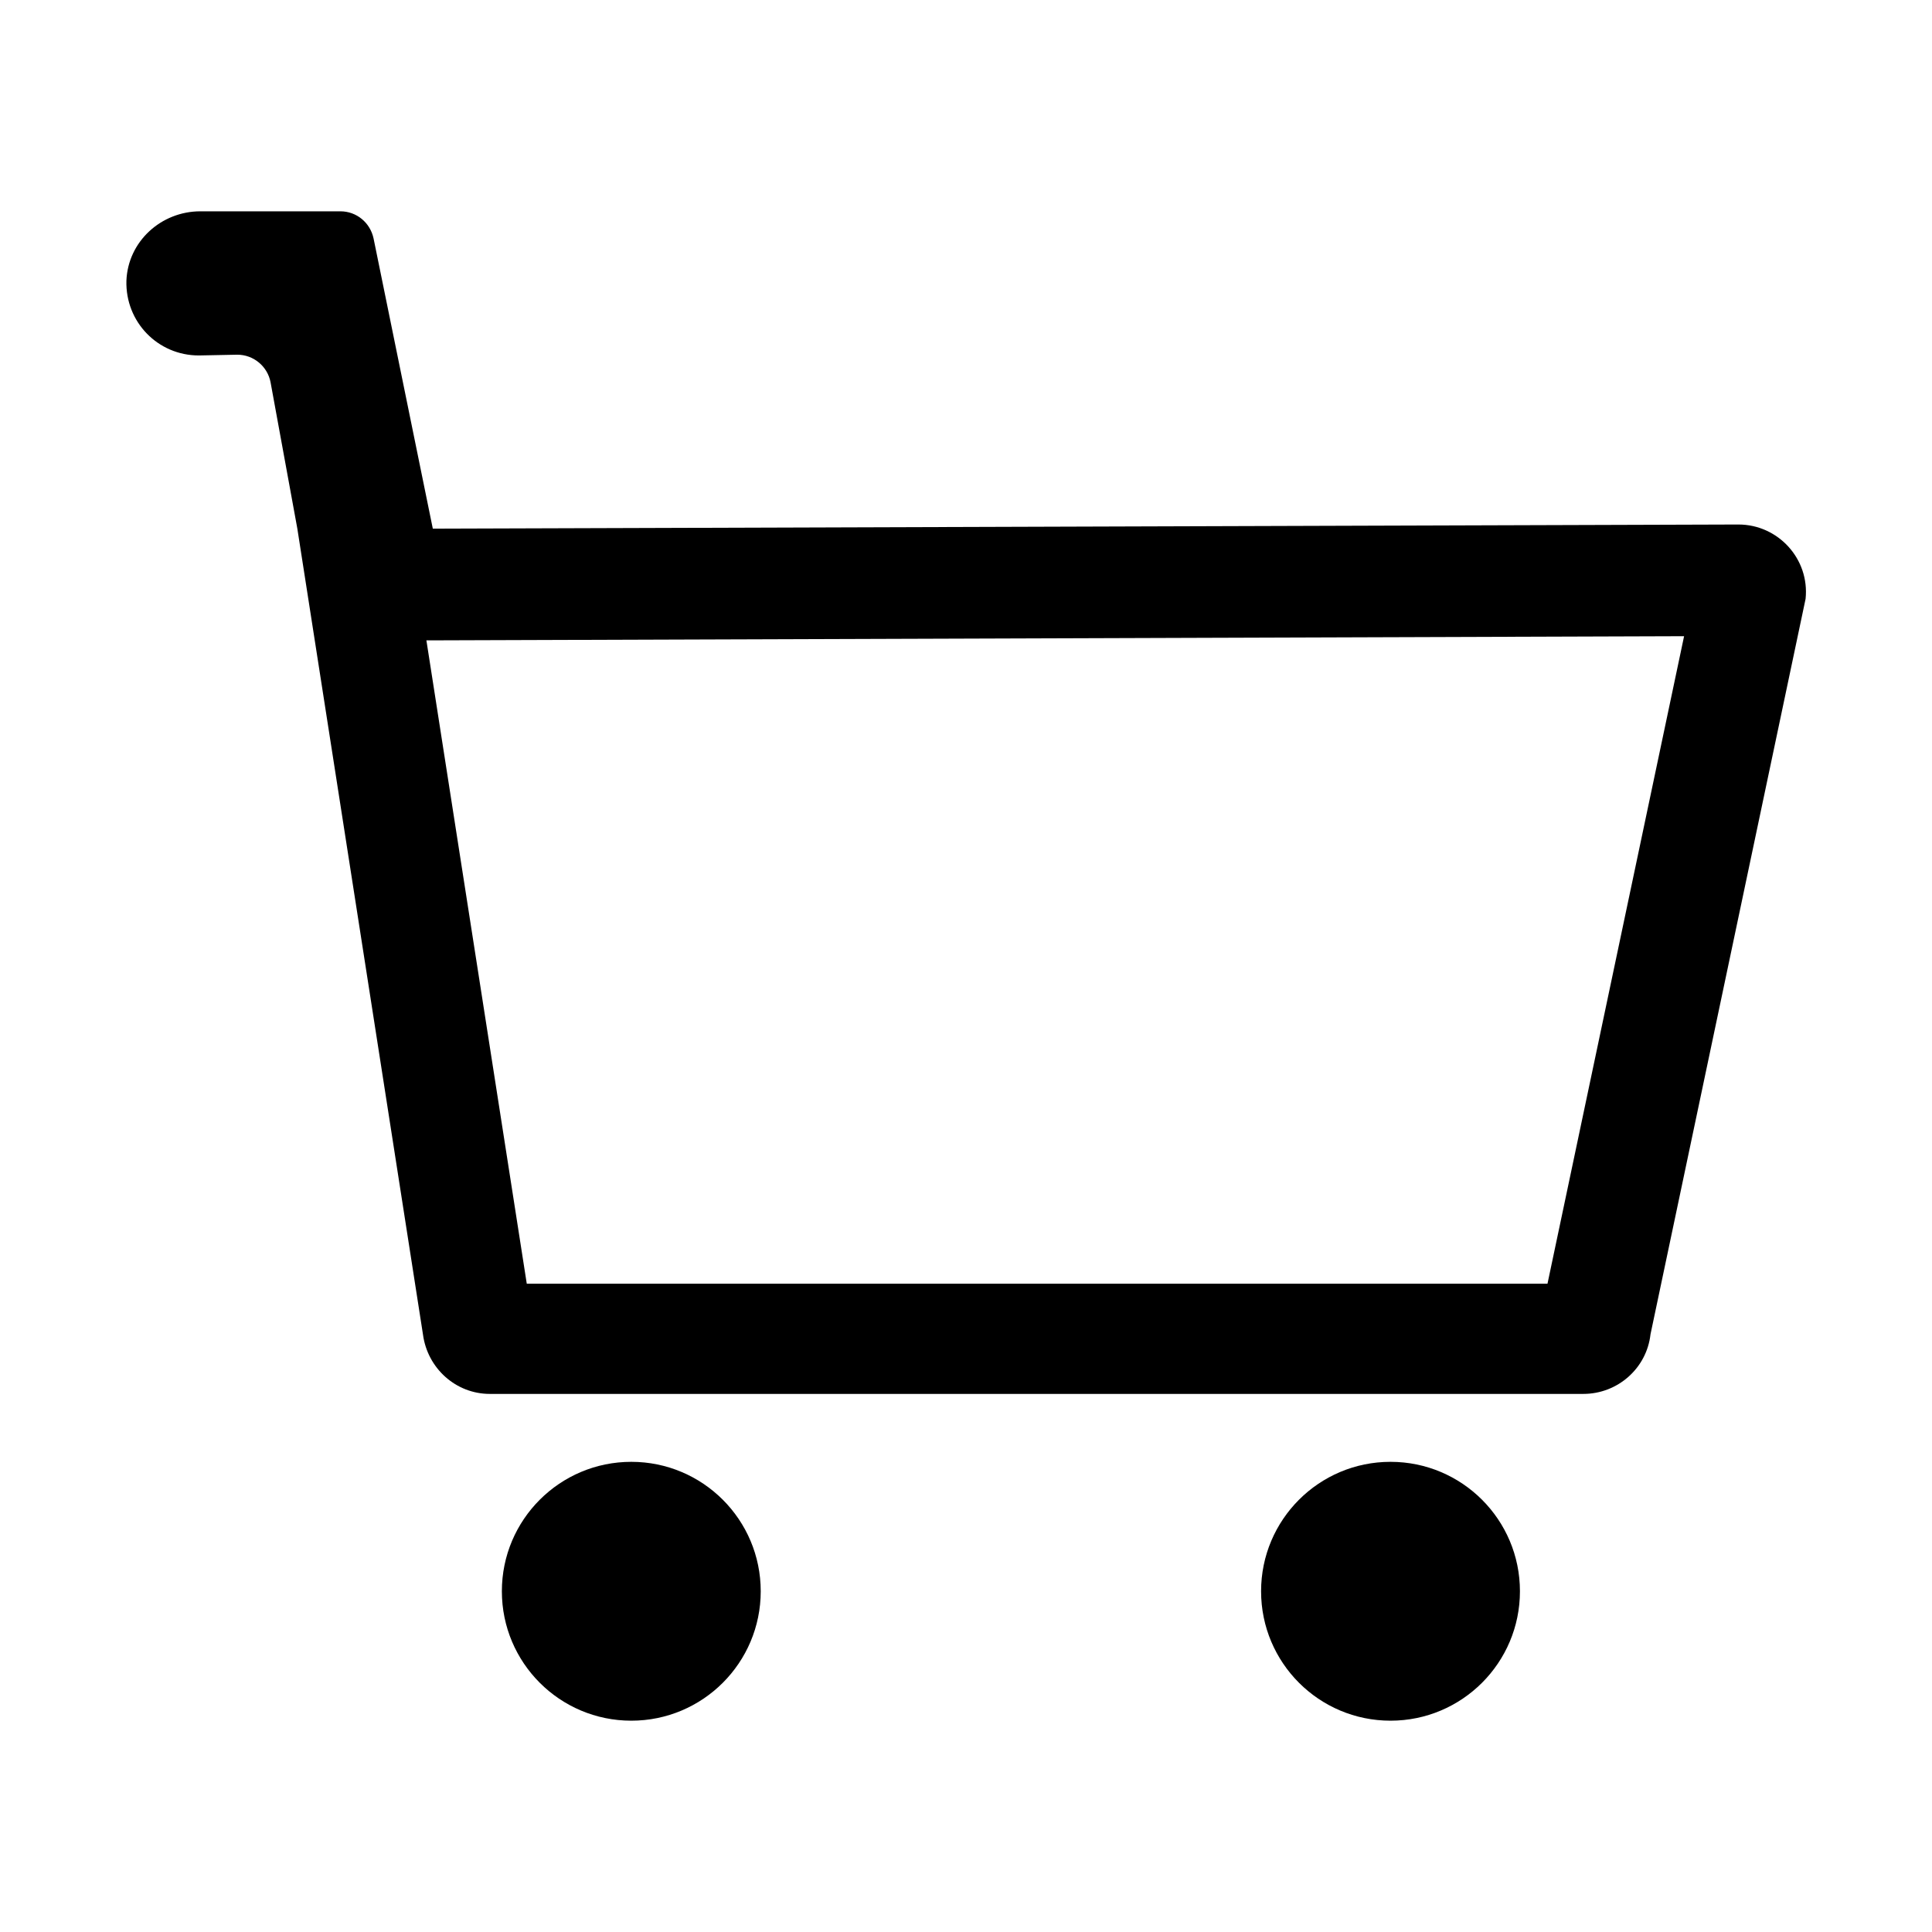
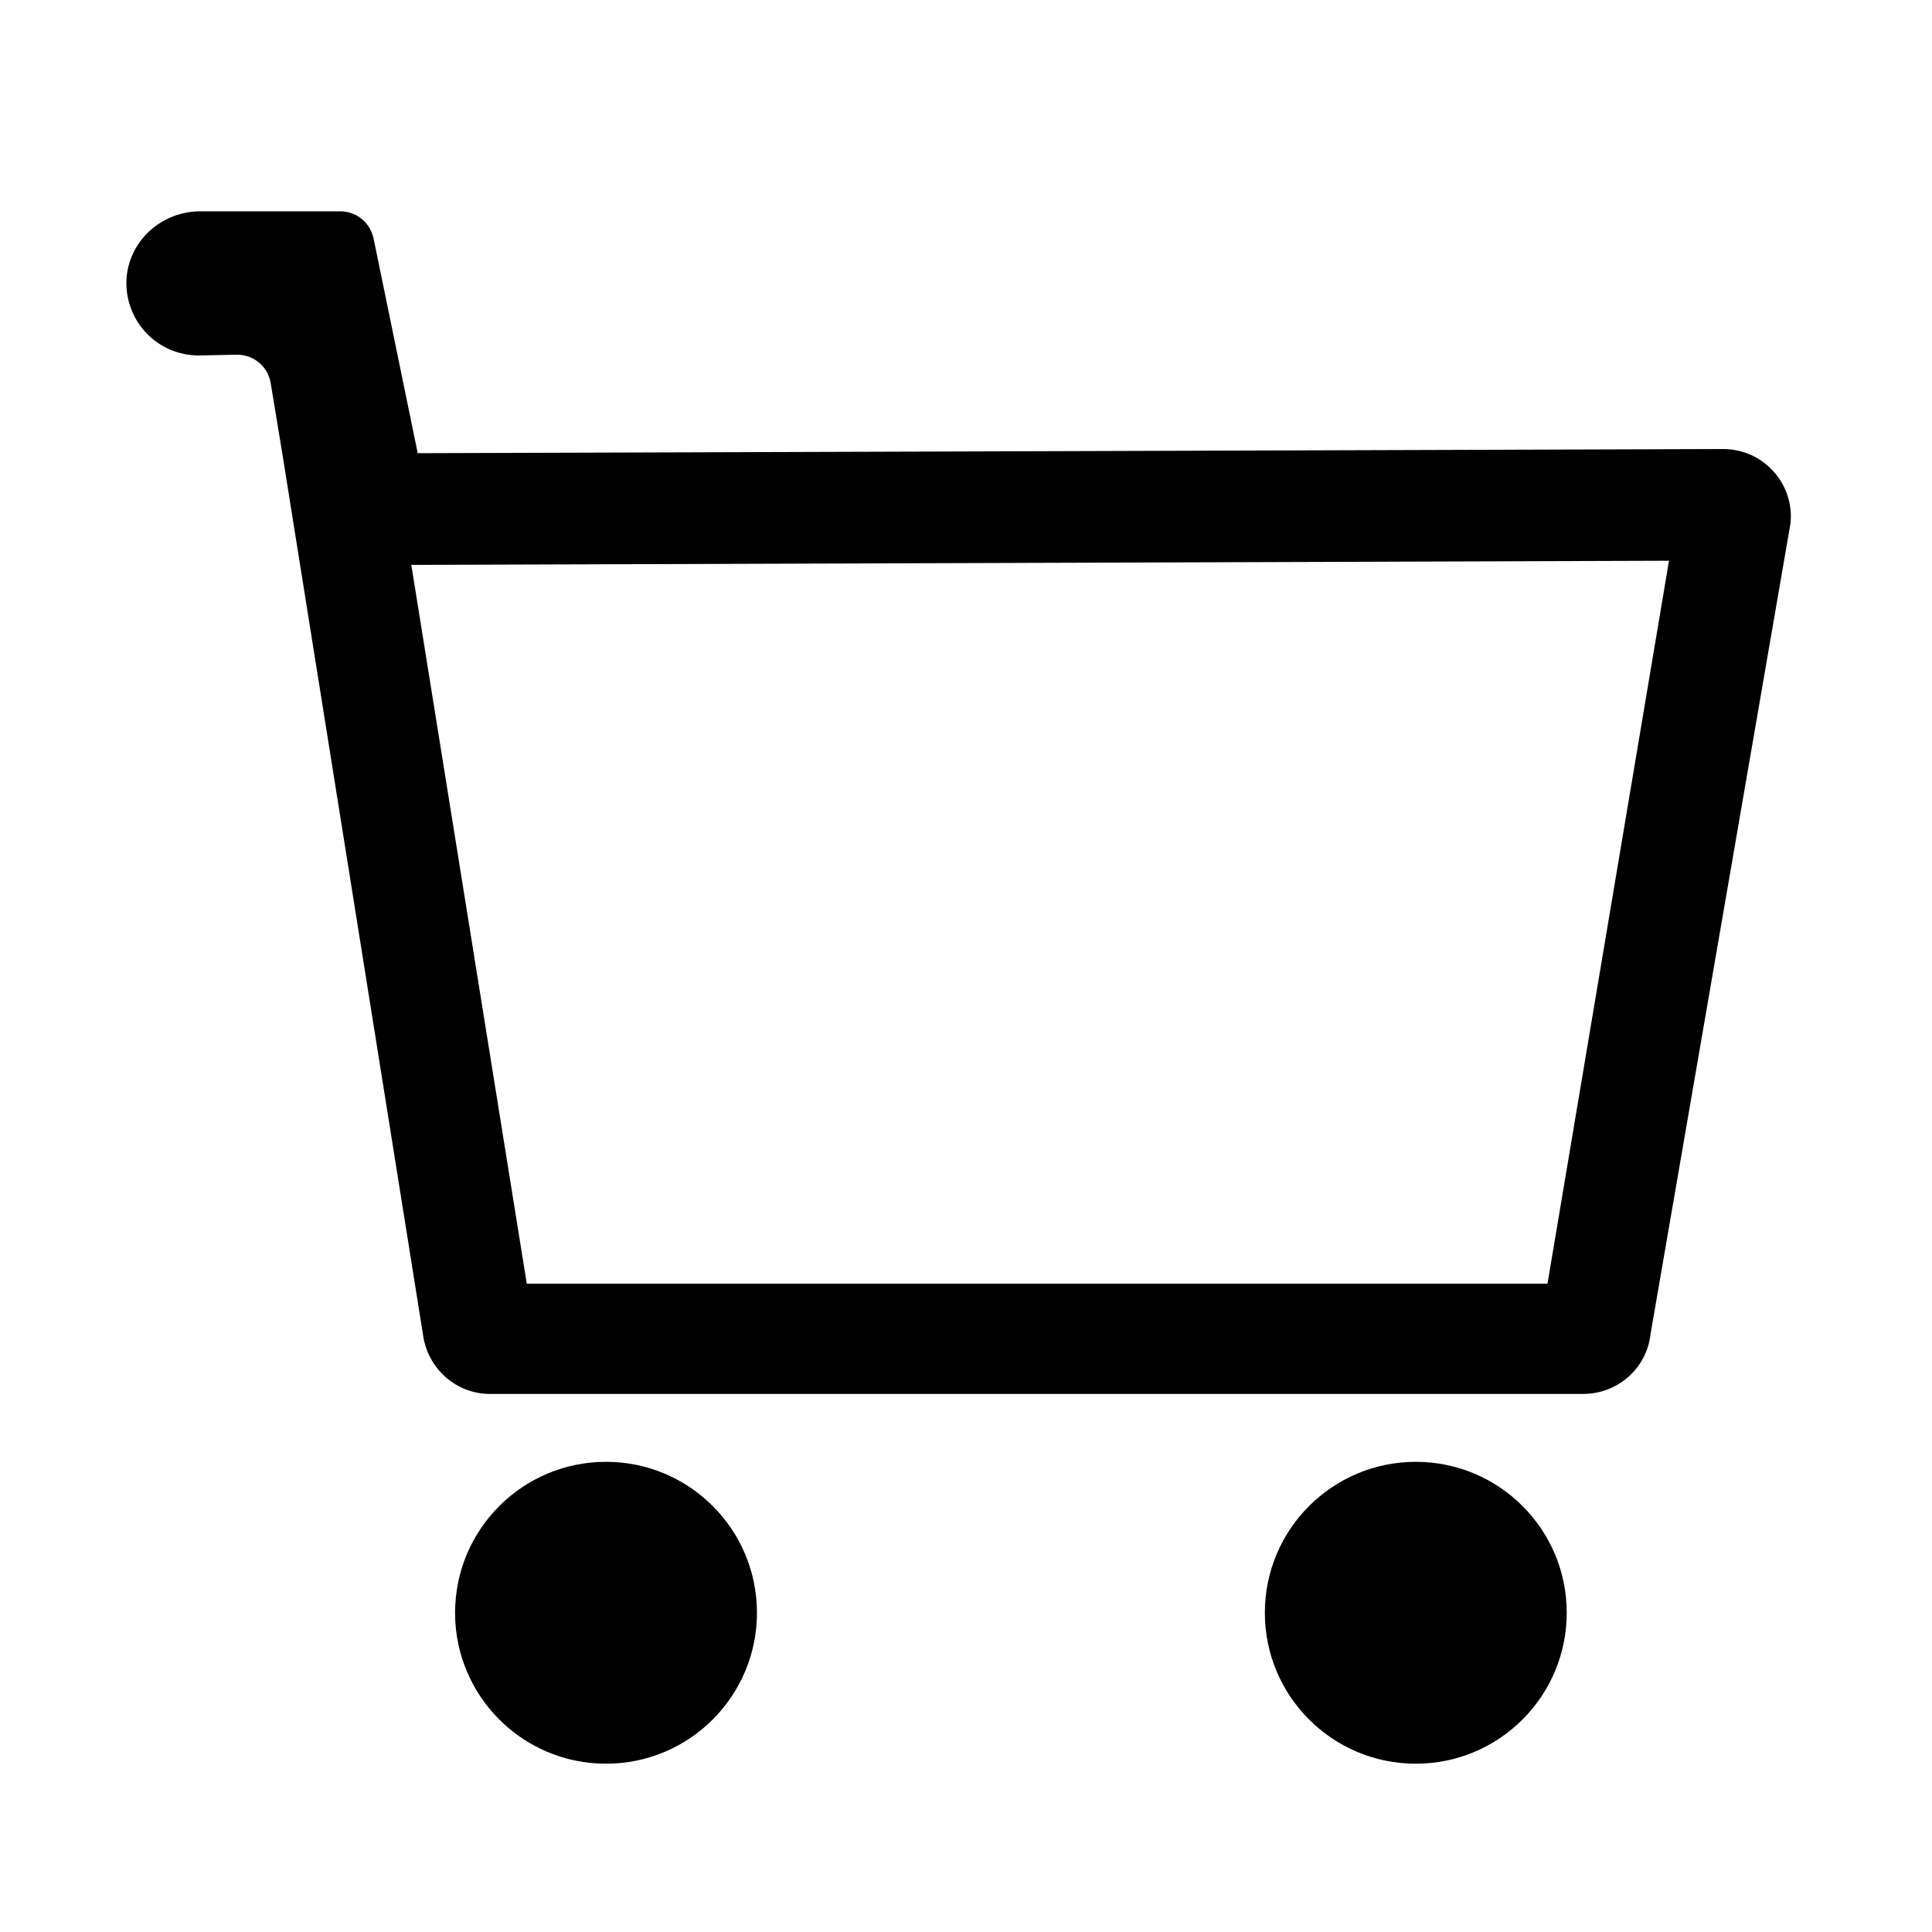
<svg xmlns="http://www.w3.org/2000/svg" version="1.1" id="Outline" x="0px" y="0px" viewBox="0 0 512 512" style="enable-background:new 0 0 512 512;" xml:space="preserve">
  <g>
    <g>
-       <path d="M446.3,168.6l-36.2,171.6H139.6L113,169.7h1.7L446.3,168.6 M56.9,56h-3.8c-10.4,0-19.2,8-19.6,18.4    c-0.3,10.9,8.3,19.8,19.2,19.8L62.8,94h0.1c4.3,0,8,3.1,8.8,7.3l7.1,38.8l33.3,213.6c1.2,8.9,8.7,15.7,17.7,15.7h289.8    c9.1,0,16.8-6.8,17.8-15.8l41.1-194.9c1.1-10.6-7.3-19.7-17.8-19.7c0,0,0,0-0.1,0l-345.9,1.1L99,63.2c-0.9-4.2-4.5-7.2-8.8-7.2    l0,0c-3.9,0-9.2,0-14.9,0C69.3,56,62.9,56,56.9,56L56.9,56z" />
+       <path d="M442.3,148.6l-32.2,191.6H139.6L109,149.7h1.7L442.3,148.6 M56.9,56h-3.8c-10.4,0-19.2,8-19.6,18.4    c-0.3,10.9,8.3,19.8,19.2,19.8L62.8,94h0.1c4.3,0,8,3.1,8.8,7.3l3.1,18.8l37.3,233.6c1.2,8.9,8.7,15.7,17.7,15.7h289.8    c9.1,0,16.8-6.8,17.8-15.8l37.1-214.9c1.1-10.6-7.3-19.7-17.8-19.7c0,0,0,0-0.1,0l-345.9,1.1L99,63.2C98.1,59,94.5,56,90.2,56l0,0    c-3.9,0-9.2,0-14.9,0C69.3,56,62.9,56,56.9,56L56.9,56z" />
    </g>
-     <circle cx="167.3" cy="421.7" r="34.3" />
-     <circle cx="368.5" cy="421.7" r="34.3" />
-     <line class="st0" x1="384.2" y1="221.5" x2="317" y2="221.5" />
+     <circle cx="160.6" cy="427.4" r="40" />
+     <circle cx="375.2" cy="427.4" r="40" />
  </g>
</svg>
